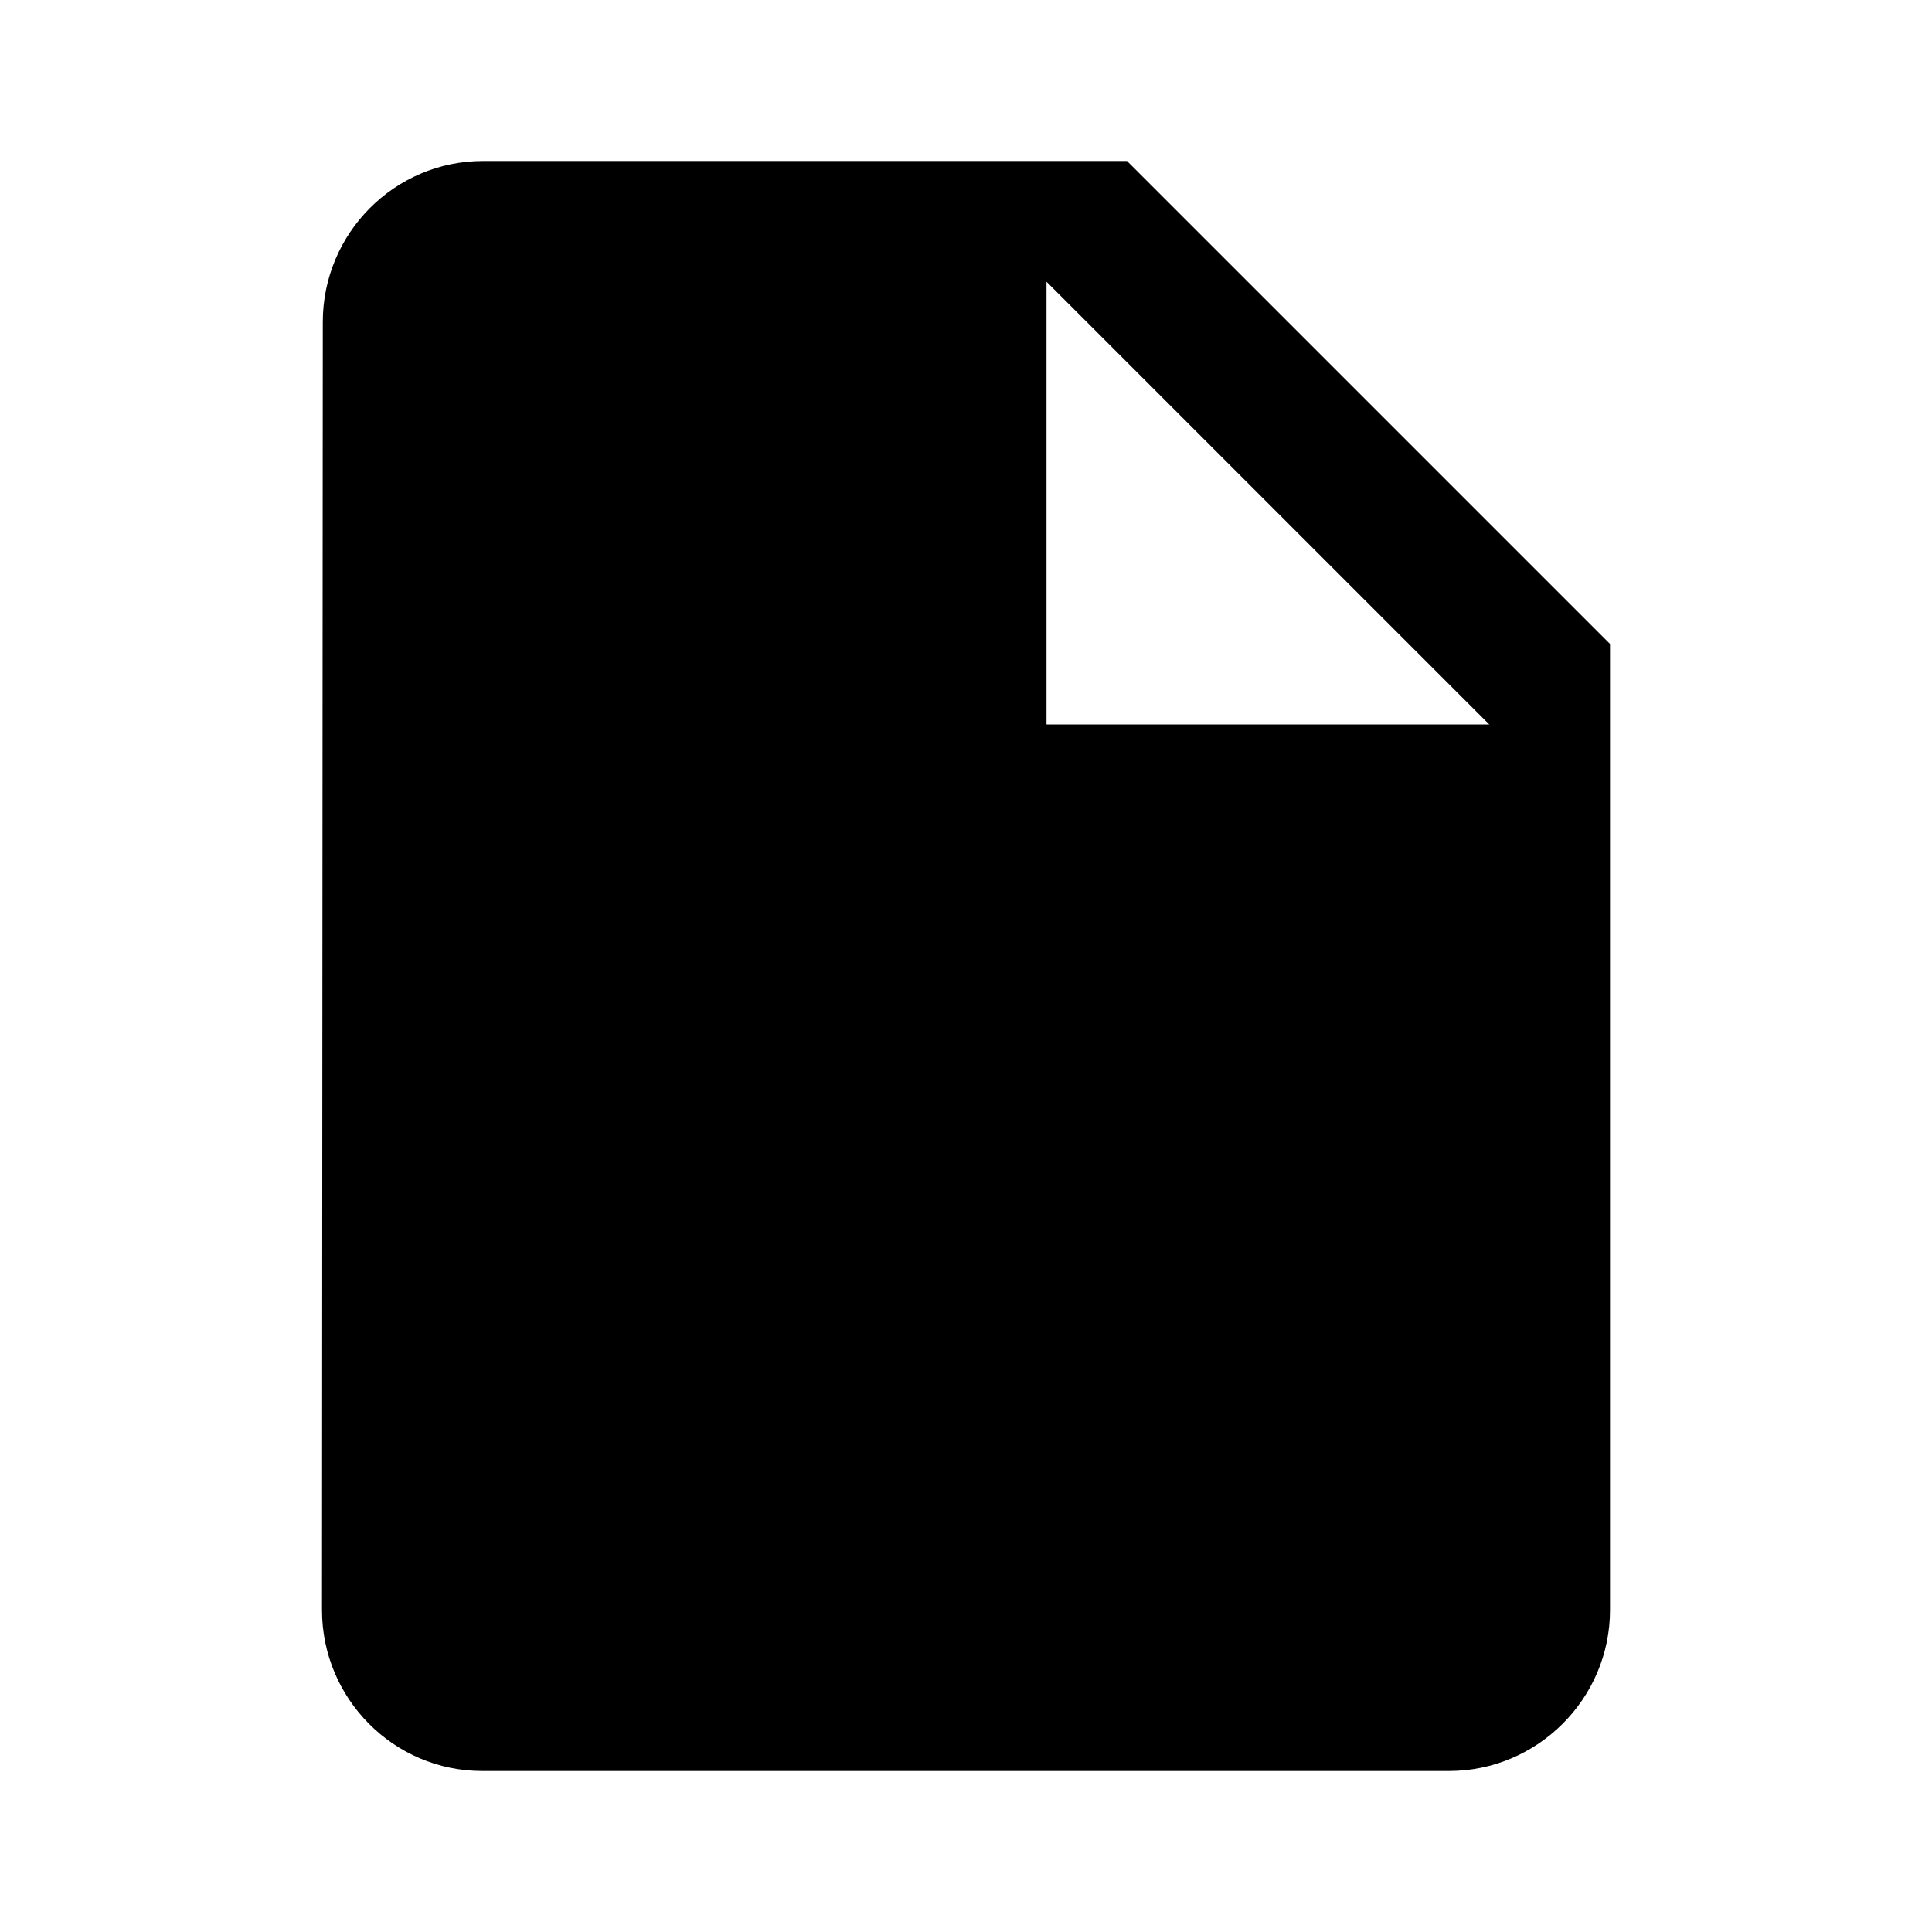
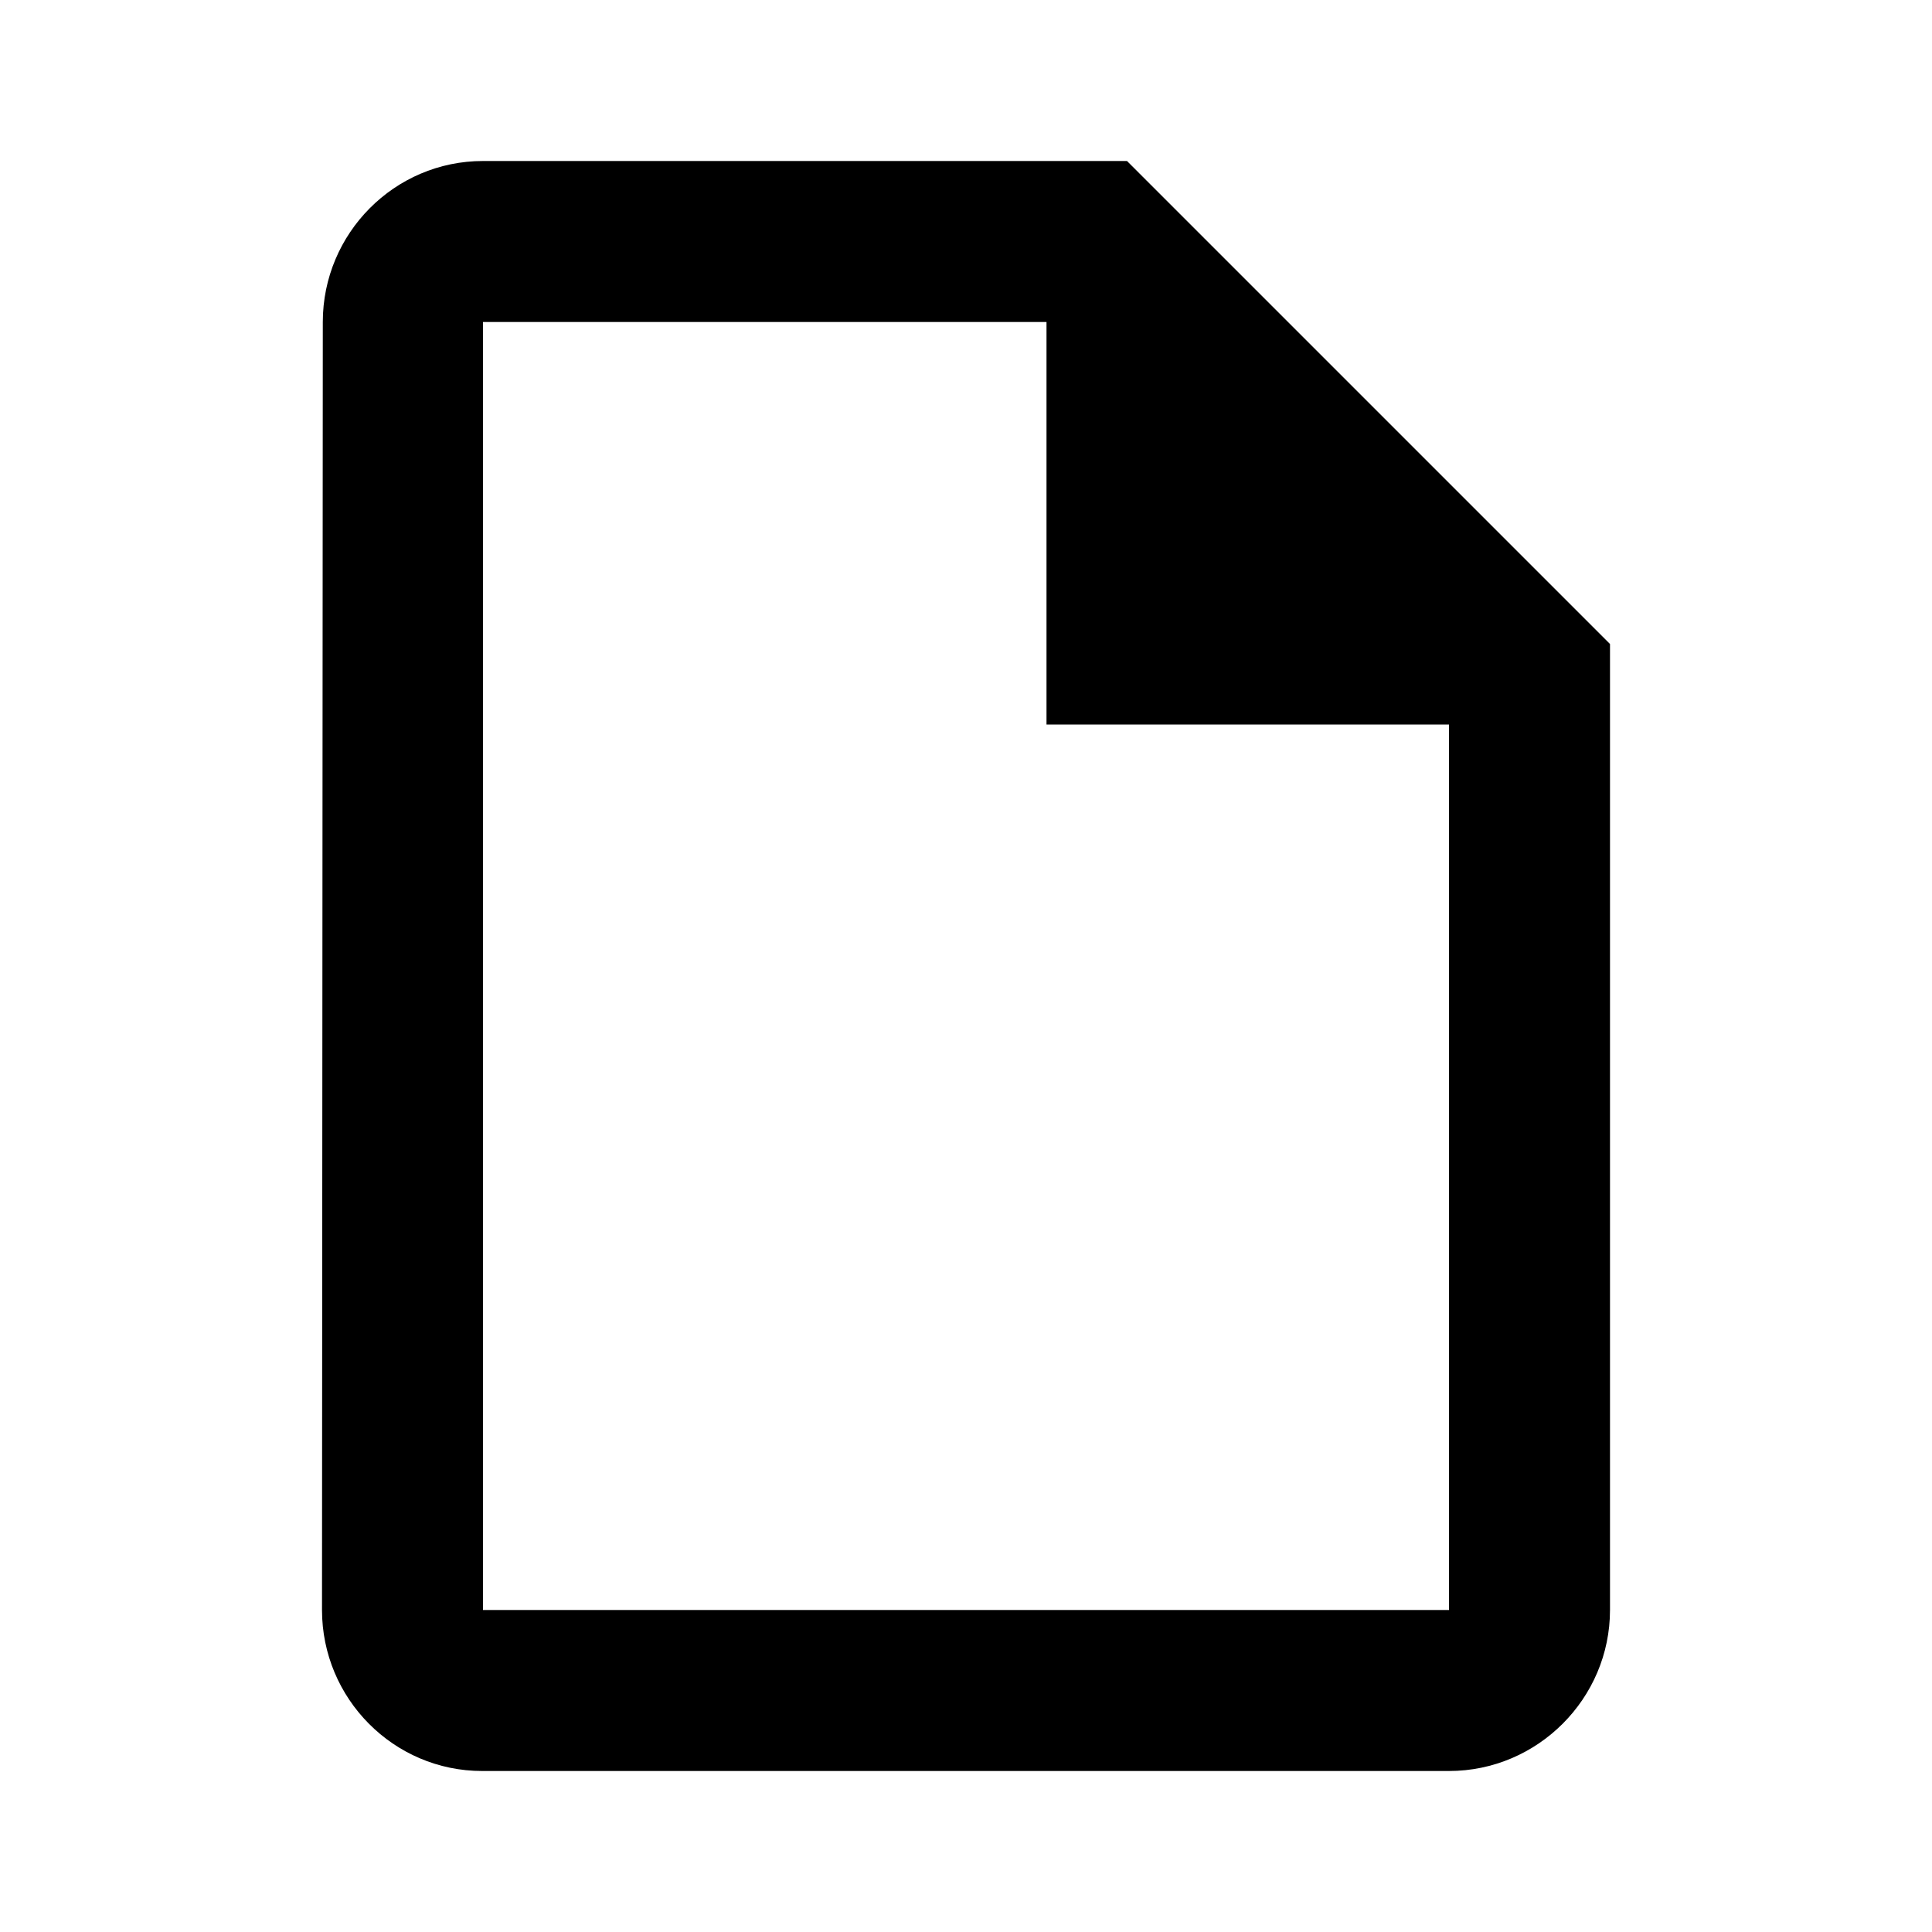
<svg xmlns="http://www.w3.org/2000/svg" width="24" height="24" viewBox="0 0 24 24">
-   <path d="M6 2c-1.1 0-1.99.9-1.99 2L4 20c0 1.1.89 2 1.99 2H18c1.1 0 2-.9 2-2V8l-6-6H6zm7 7V3.5L18.5 9H13z" />
-   <path d="M0 0h24v24H0z" fill="none" />
+   <path fill="none" d="M0 0h24v24H0V0z" />
+   <path d="M14 2H6c-1.1 0-1.99.9-1.99 2L4 20c0 1.1.89 2 1.99 2H18c1.1 0 2-.9 2-2V8l-6-6zM6 20V4h7v5h5v11H6z" />
</svg>
